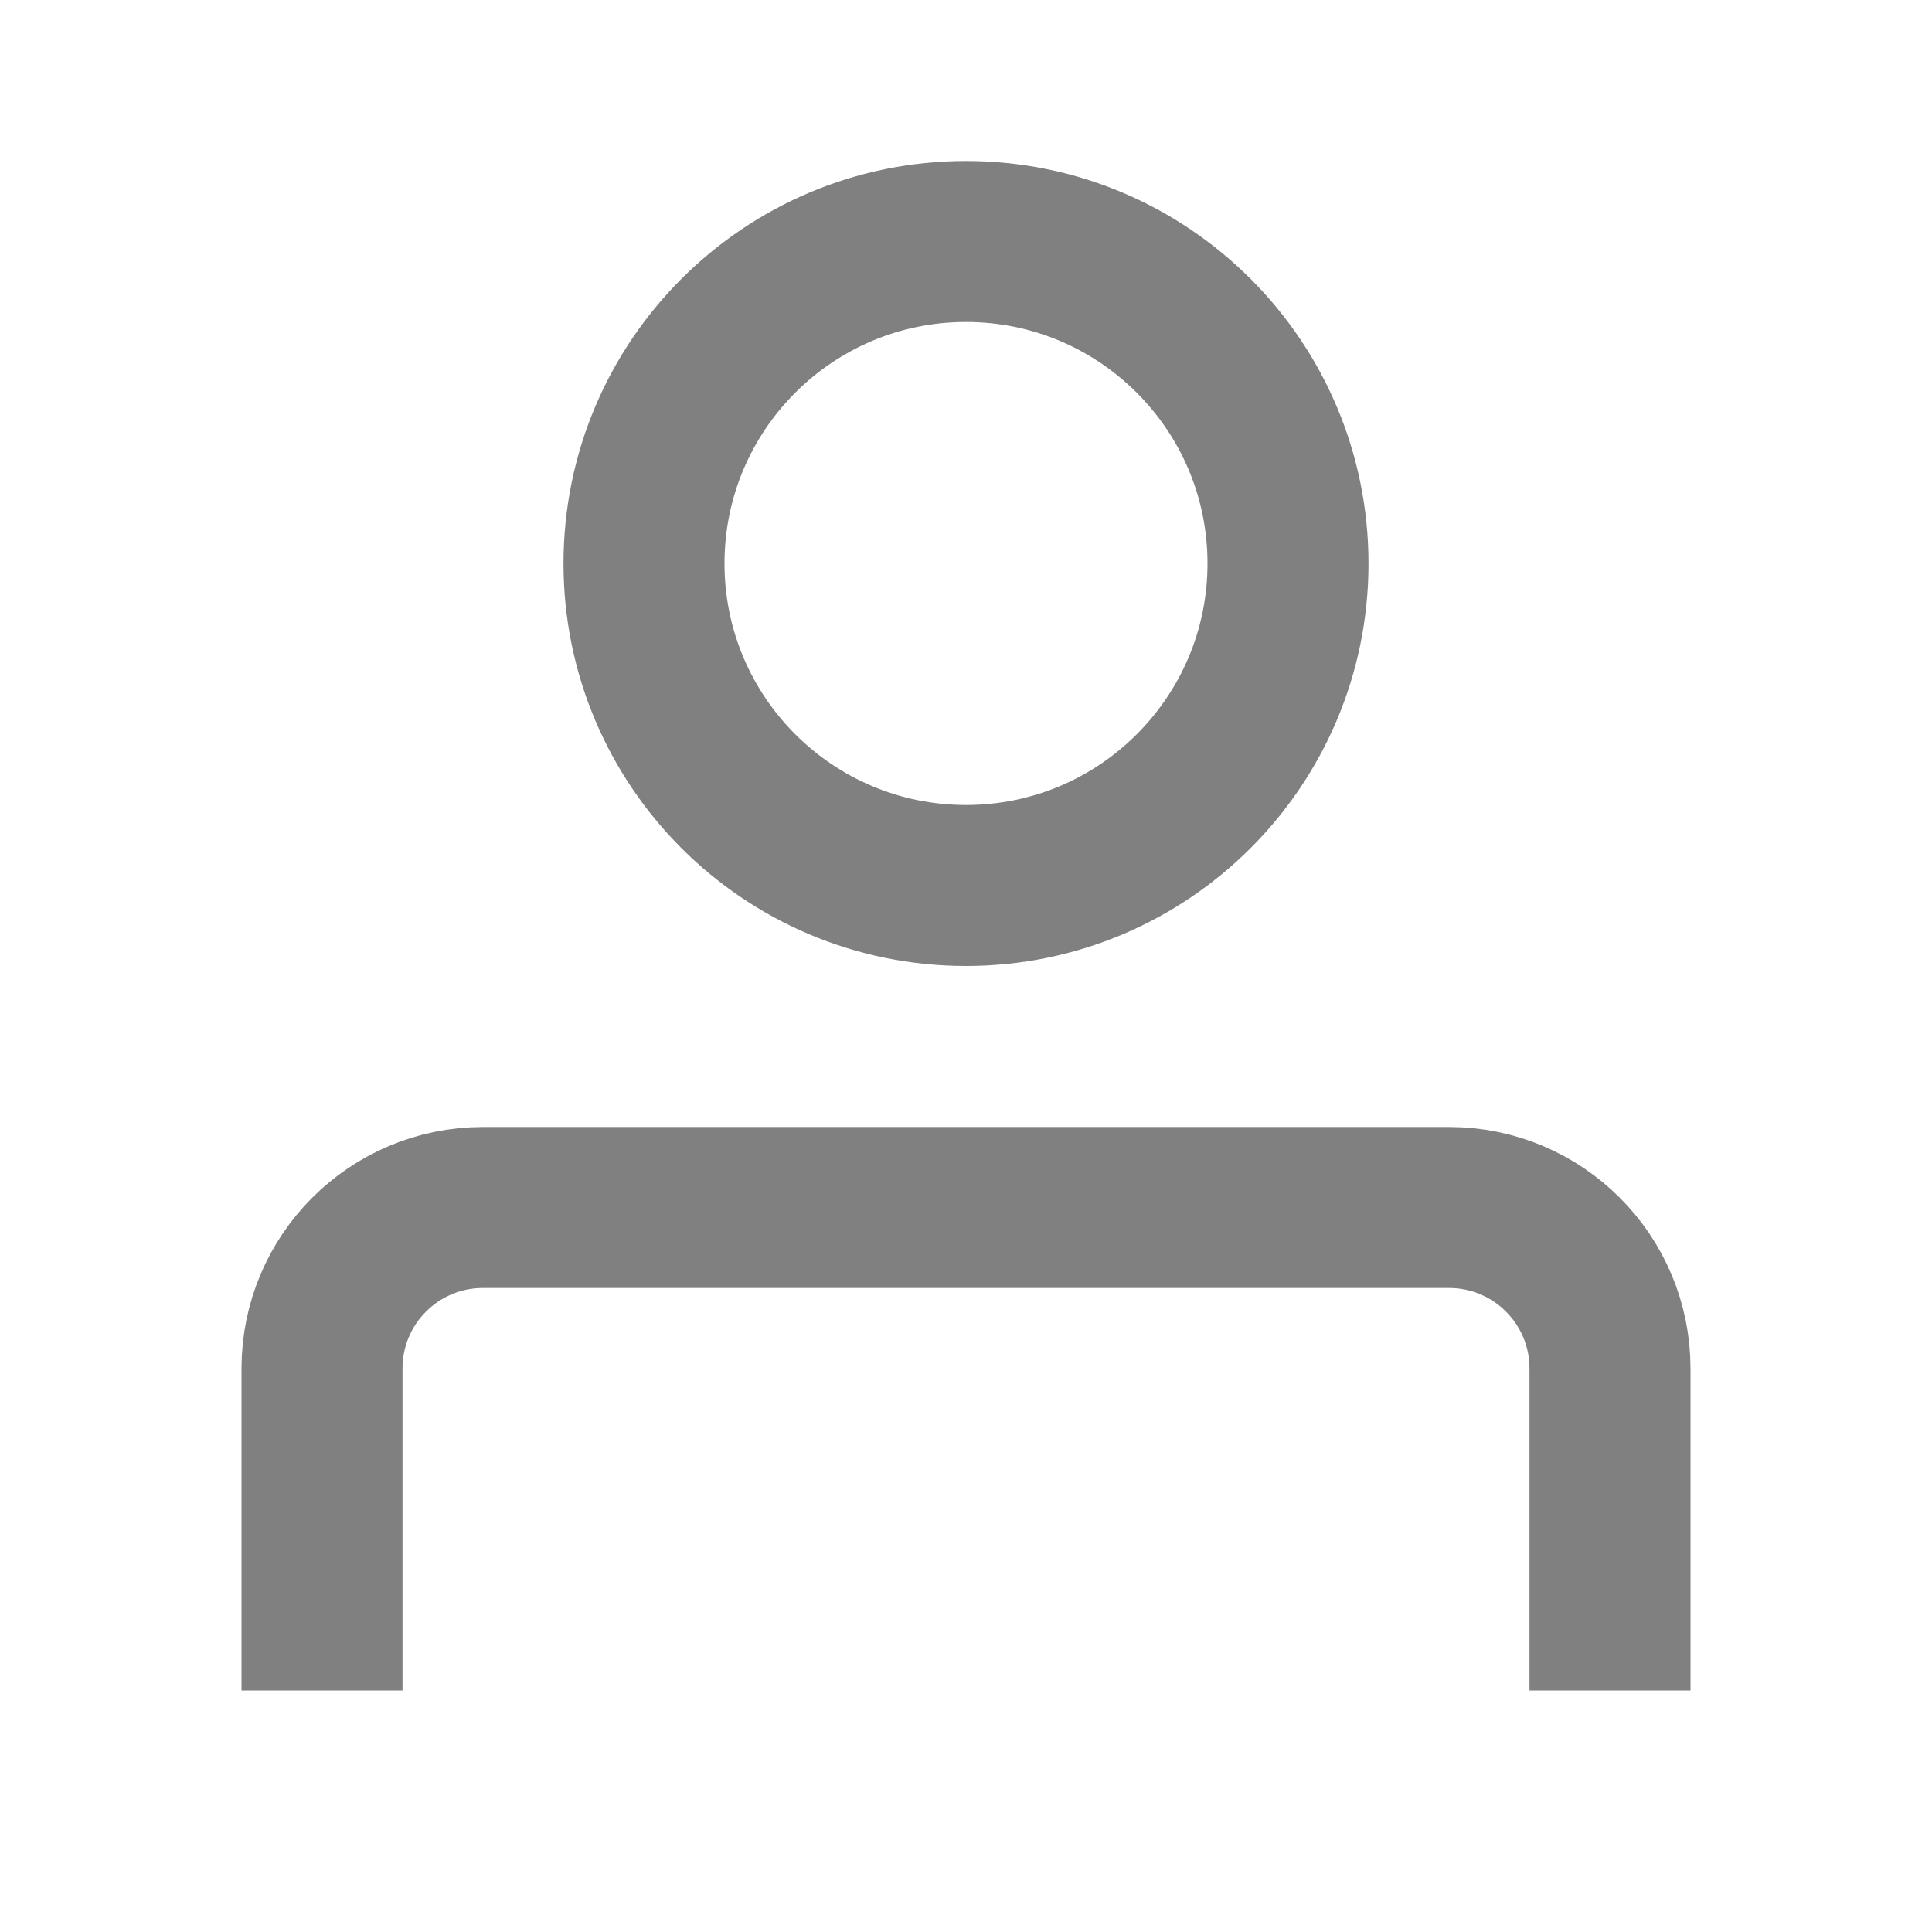
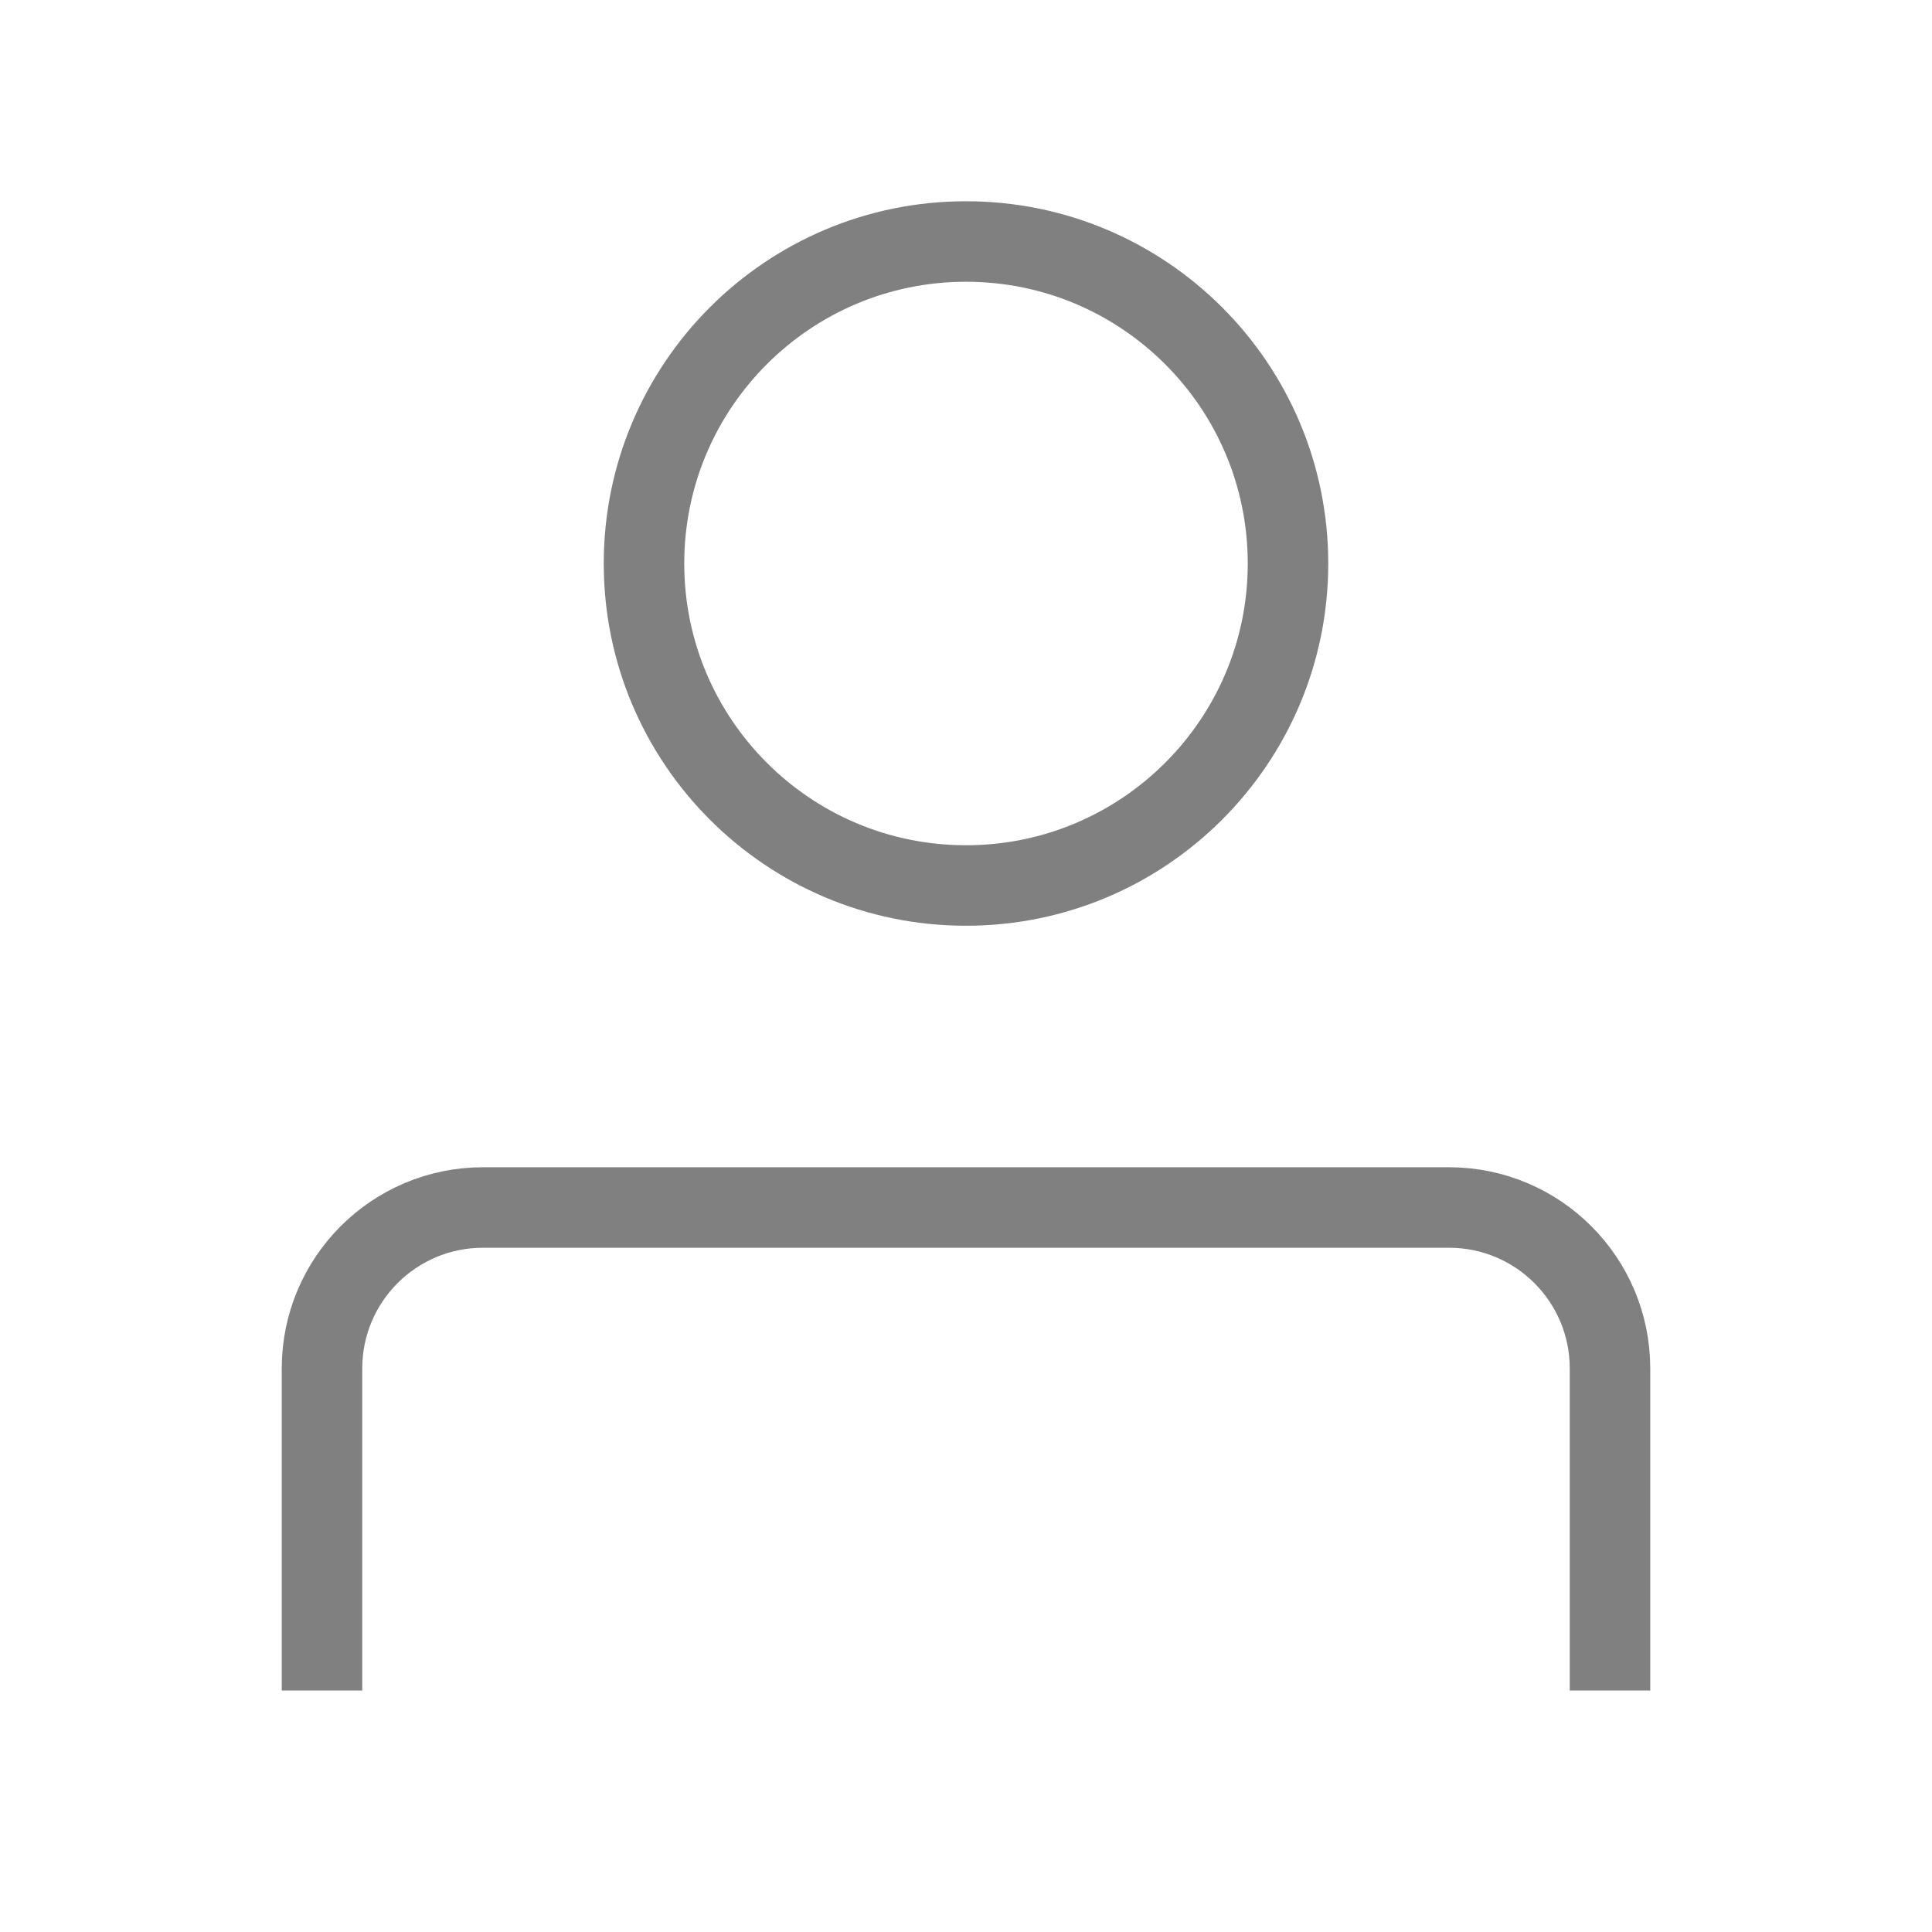
<svg xmlns="http://www.w3.org/2000/svg" width="24" height="24" viewBox="0 0 24 24" fill="none">
-   <path d="M12 11C14.209 11 16 9.209 16 7C16 4.791 14.209 3 12 3C9.791 3 8 4.791 8 7C8 9.209 9.791 11 12 11Z" stroke="#808080" stroke-width="2" strokeLinecap="round" strokeLinejoin="round" />
-   <path d="M4 21V17C4 15.895 4.895 15 6 15H18C19.105 15 20 15.895 20 17V21" stroke="#808080" stroke-width="2" strokeLinecap="round" strokeLinejoin="round" />
+   <path d="M12 11C14.209 11 16 9.209 16 7C16 4.791 14.209 3 12 3C9.791 3 8 4.791 8 7C8 9.209 9.791 11 12 11Z" stroke="#808080" strokeWidth="2" strokeLinecap="round" strokeLinejoin="round" />
+   <path d="M4 21V17C4 15.895 4.895 15 6 15H18C19.105 15 20 15.895 20 17V21" stroke="#808080" strokeWidth="2" strokeLinecap="round" strokeLinejoin="round" />
</svg>
